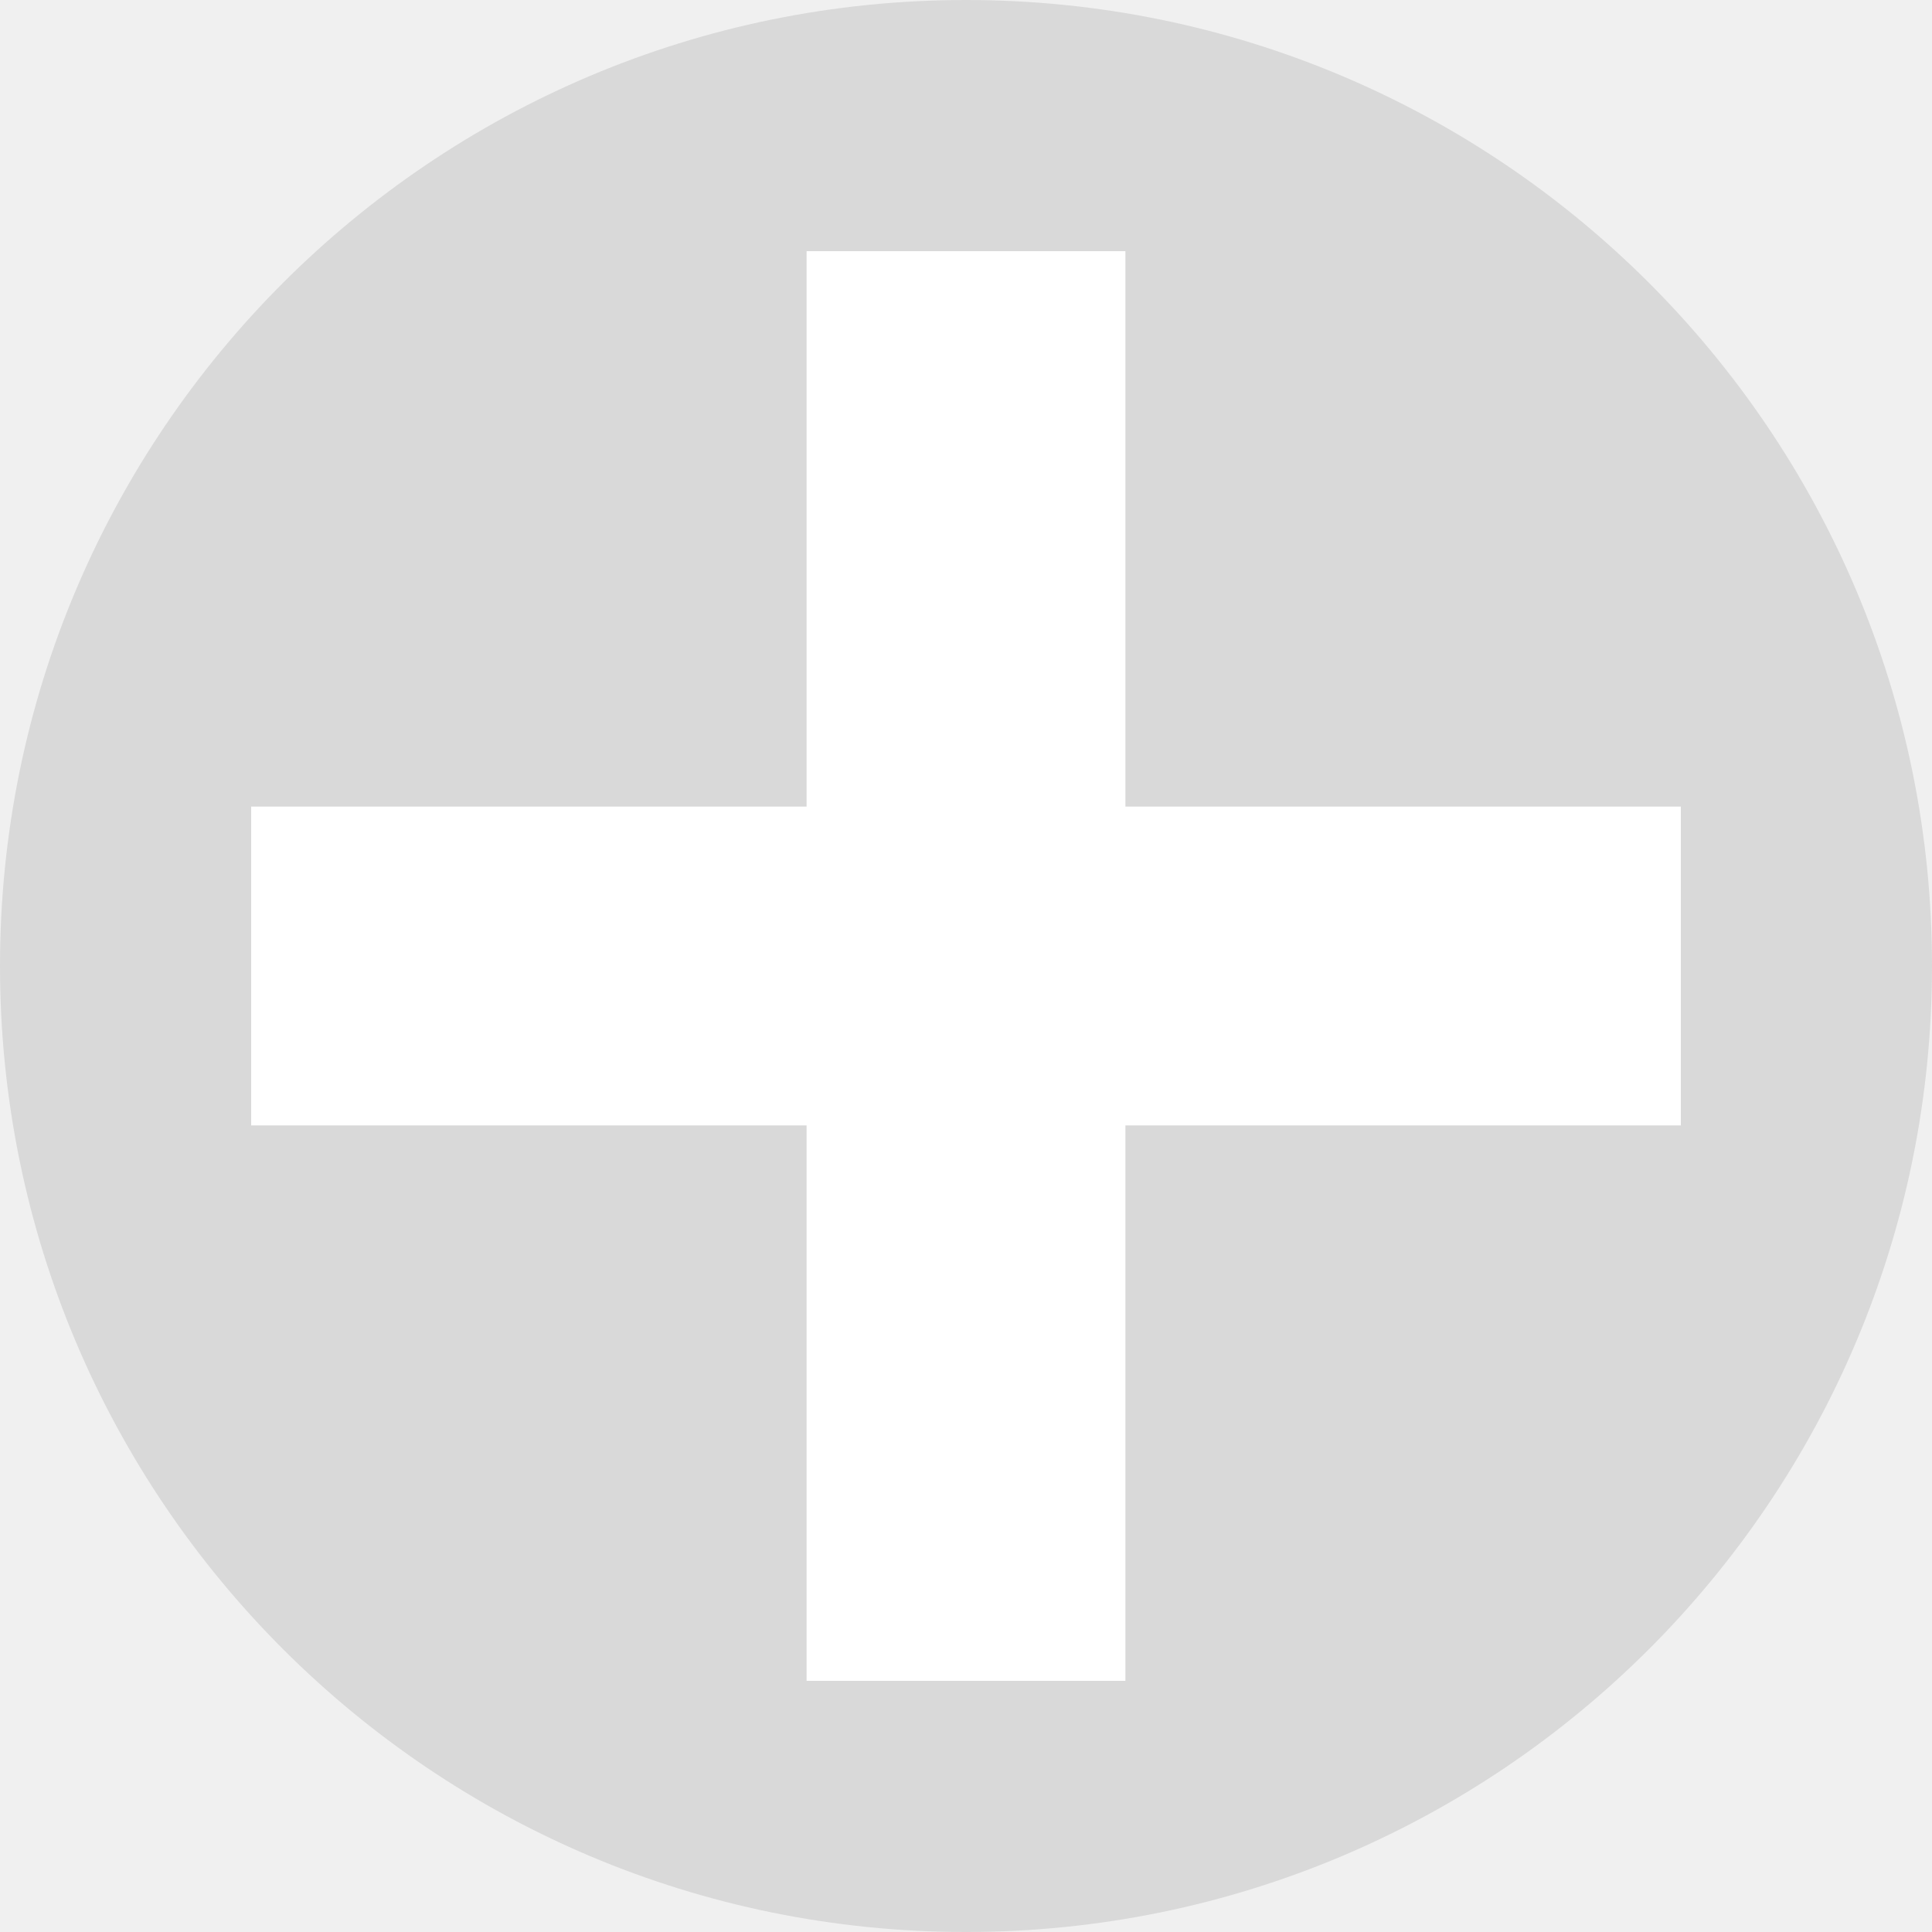
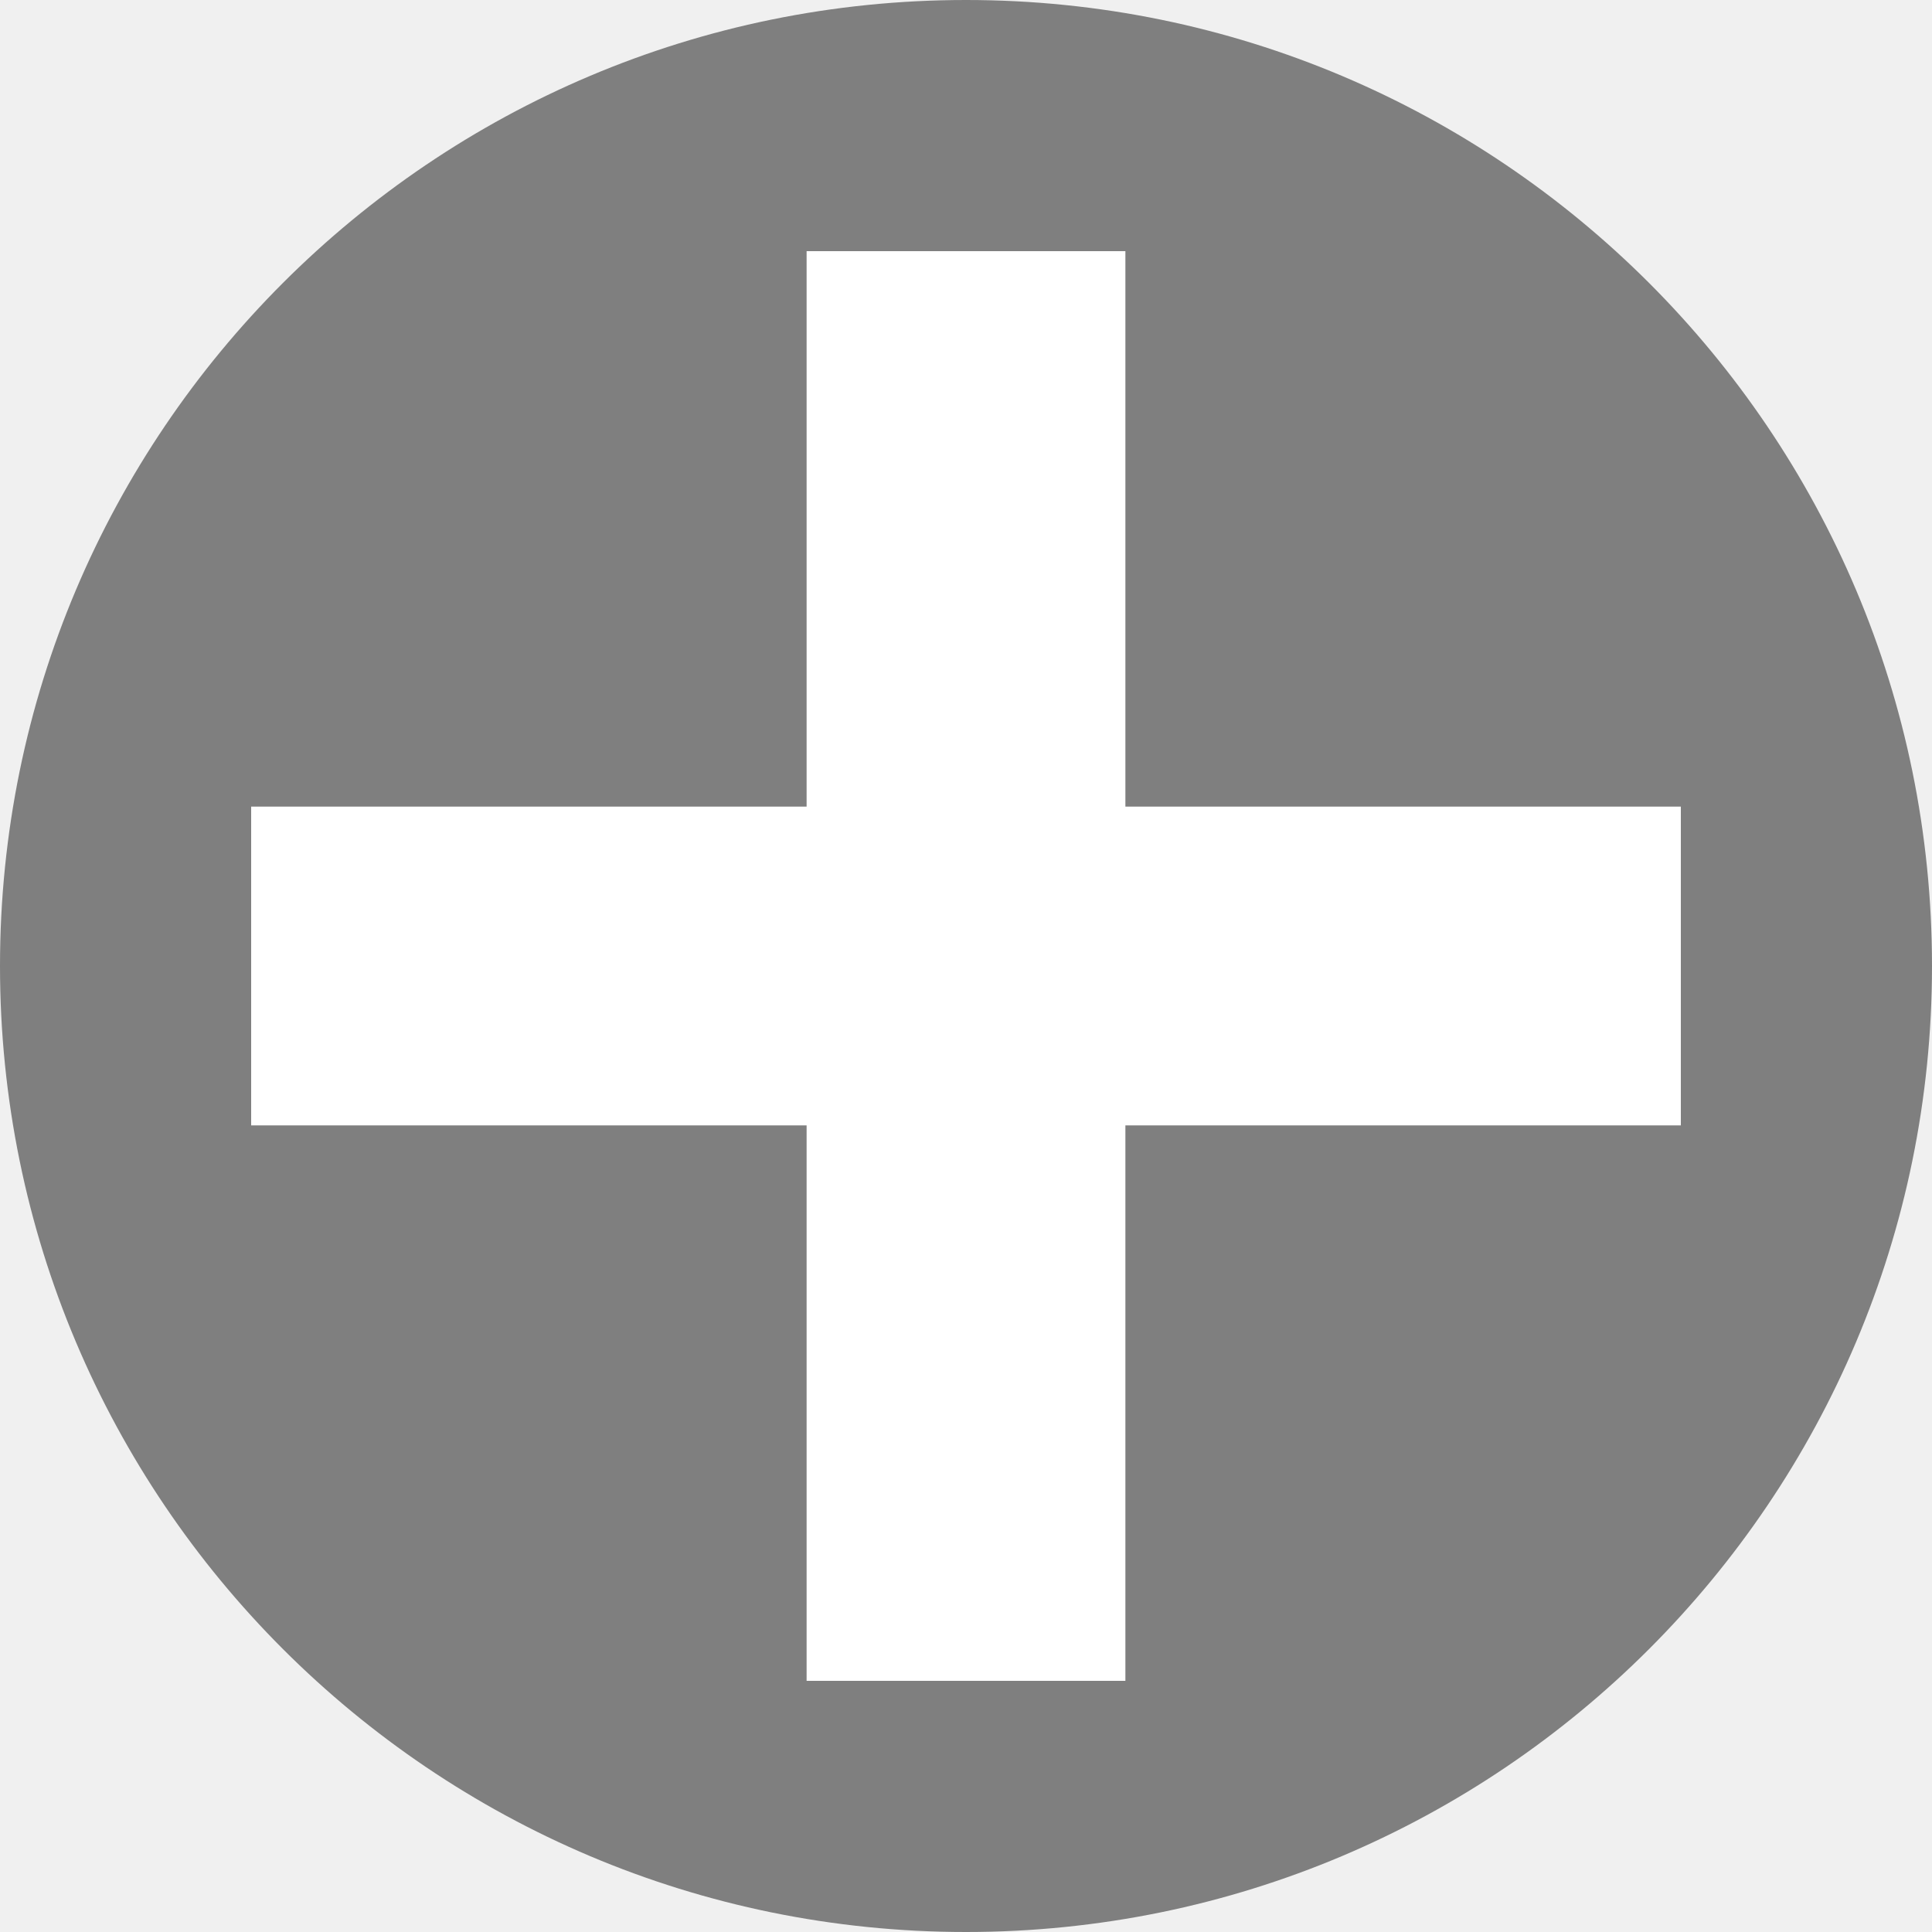
<svg xmlns="http://www.w3.org/2000/svg" viewBox="0 0 200 200">
-   <circle cx="100" cy="100" r="100" style="fill:#d9d9d9" />
+   <circle cx="100" cy="100" r="100" style="fill:#7F7F7F" />
  <rect x="83.5" y="26" width="33" height="148" style="fill:#fff" />
  <rect x="83.5" y="26" width="33" height="148" transform="translate(0 200) rotate(-90)" style="fill:#fff" />
</svg>
